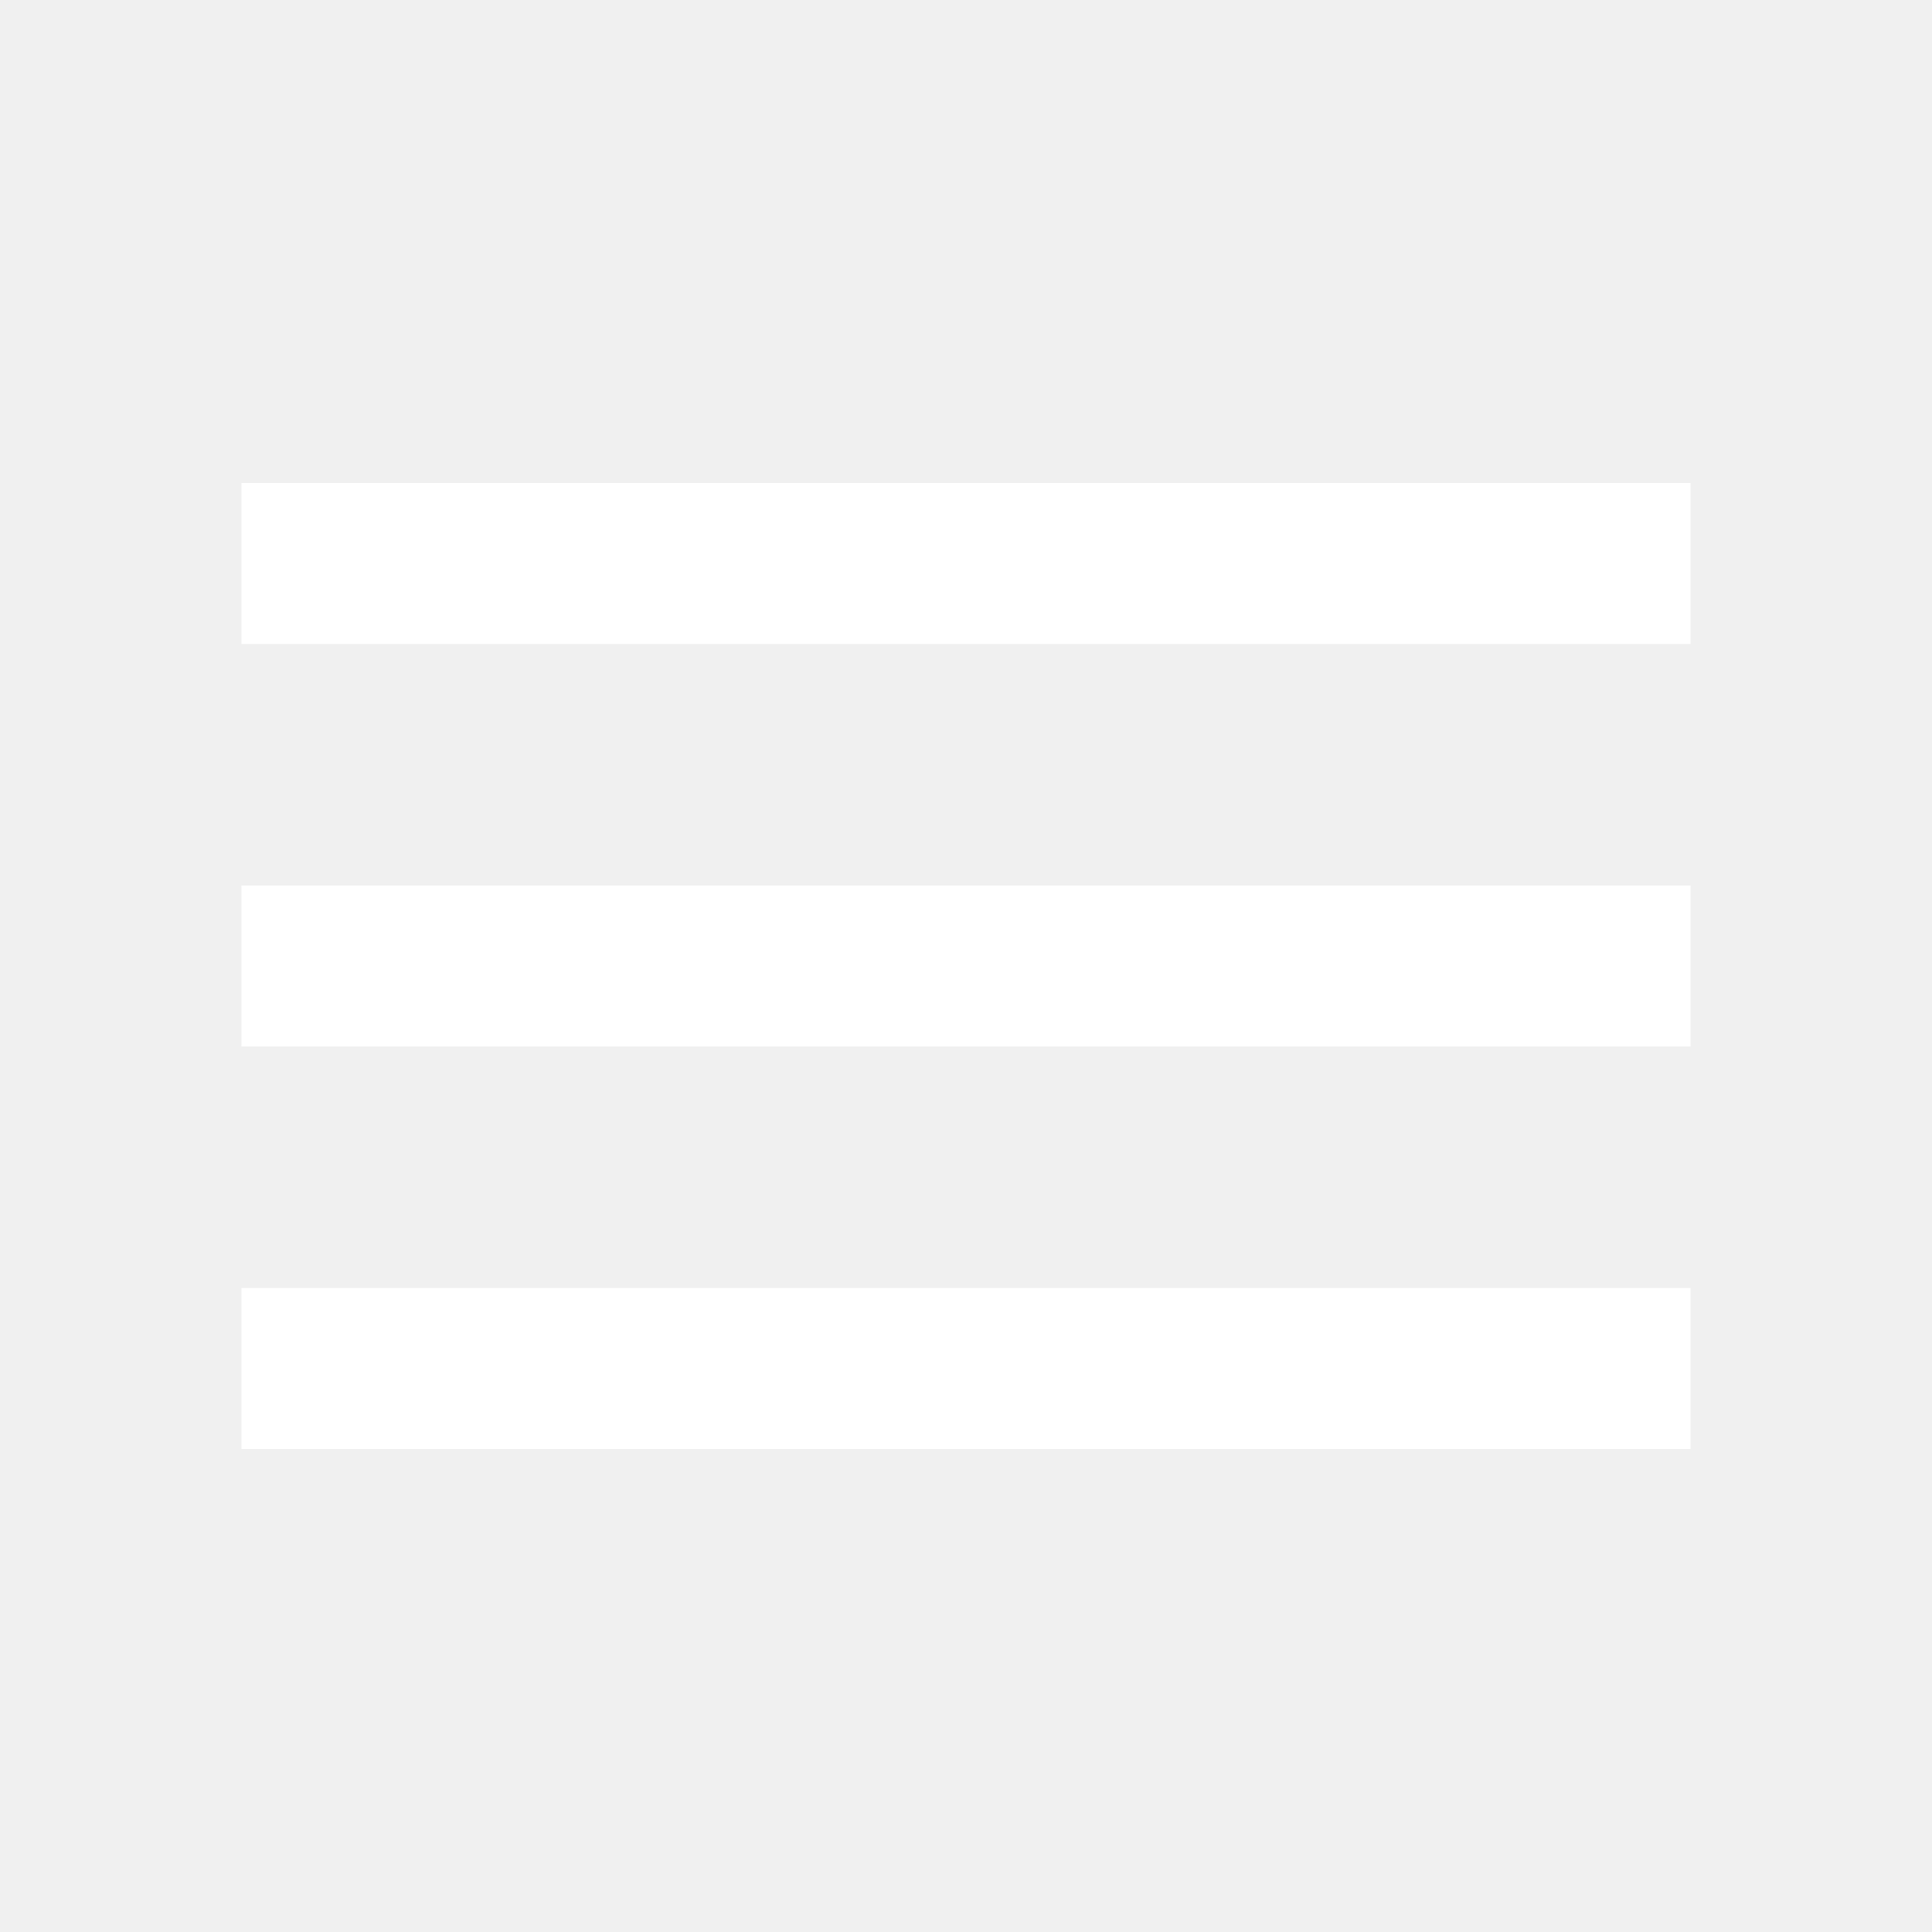
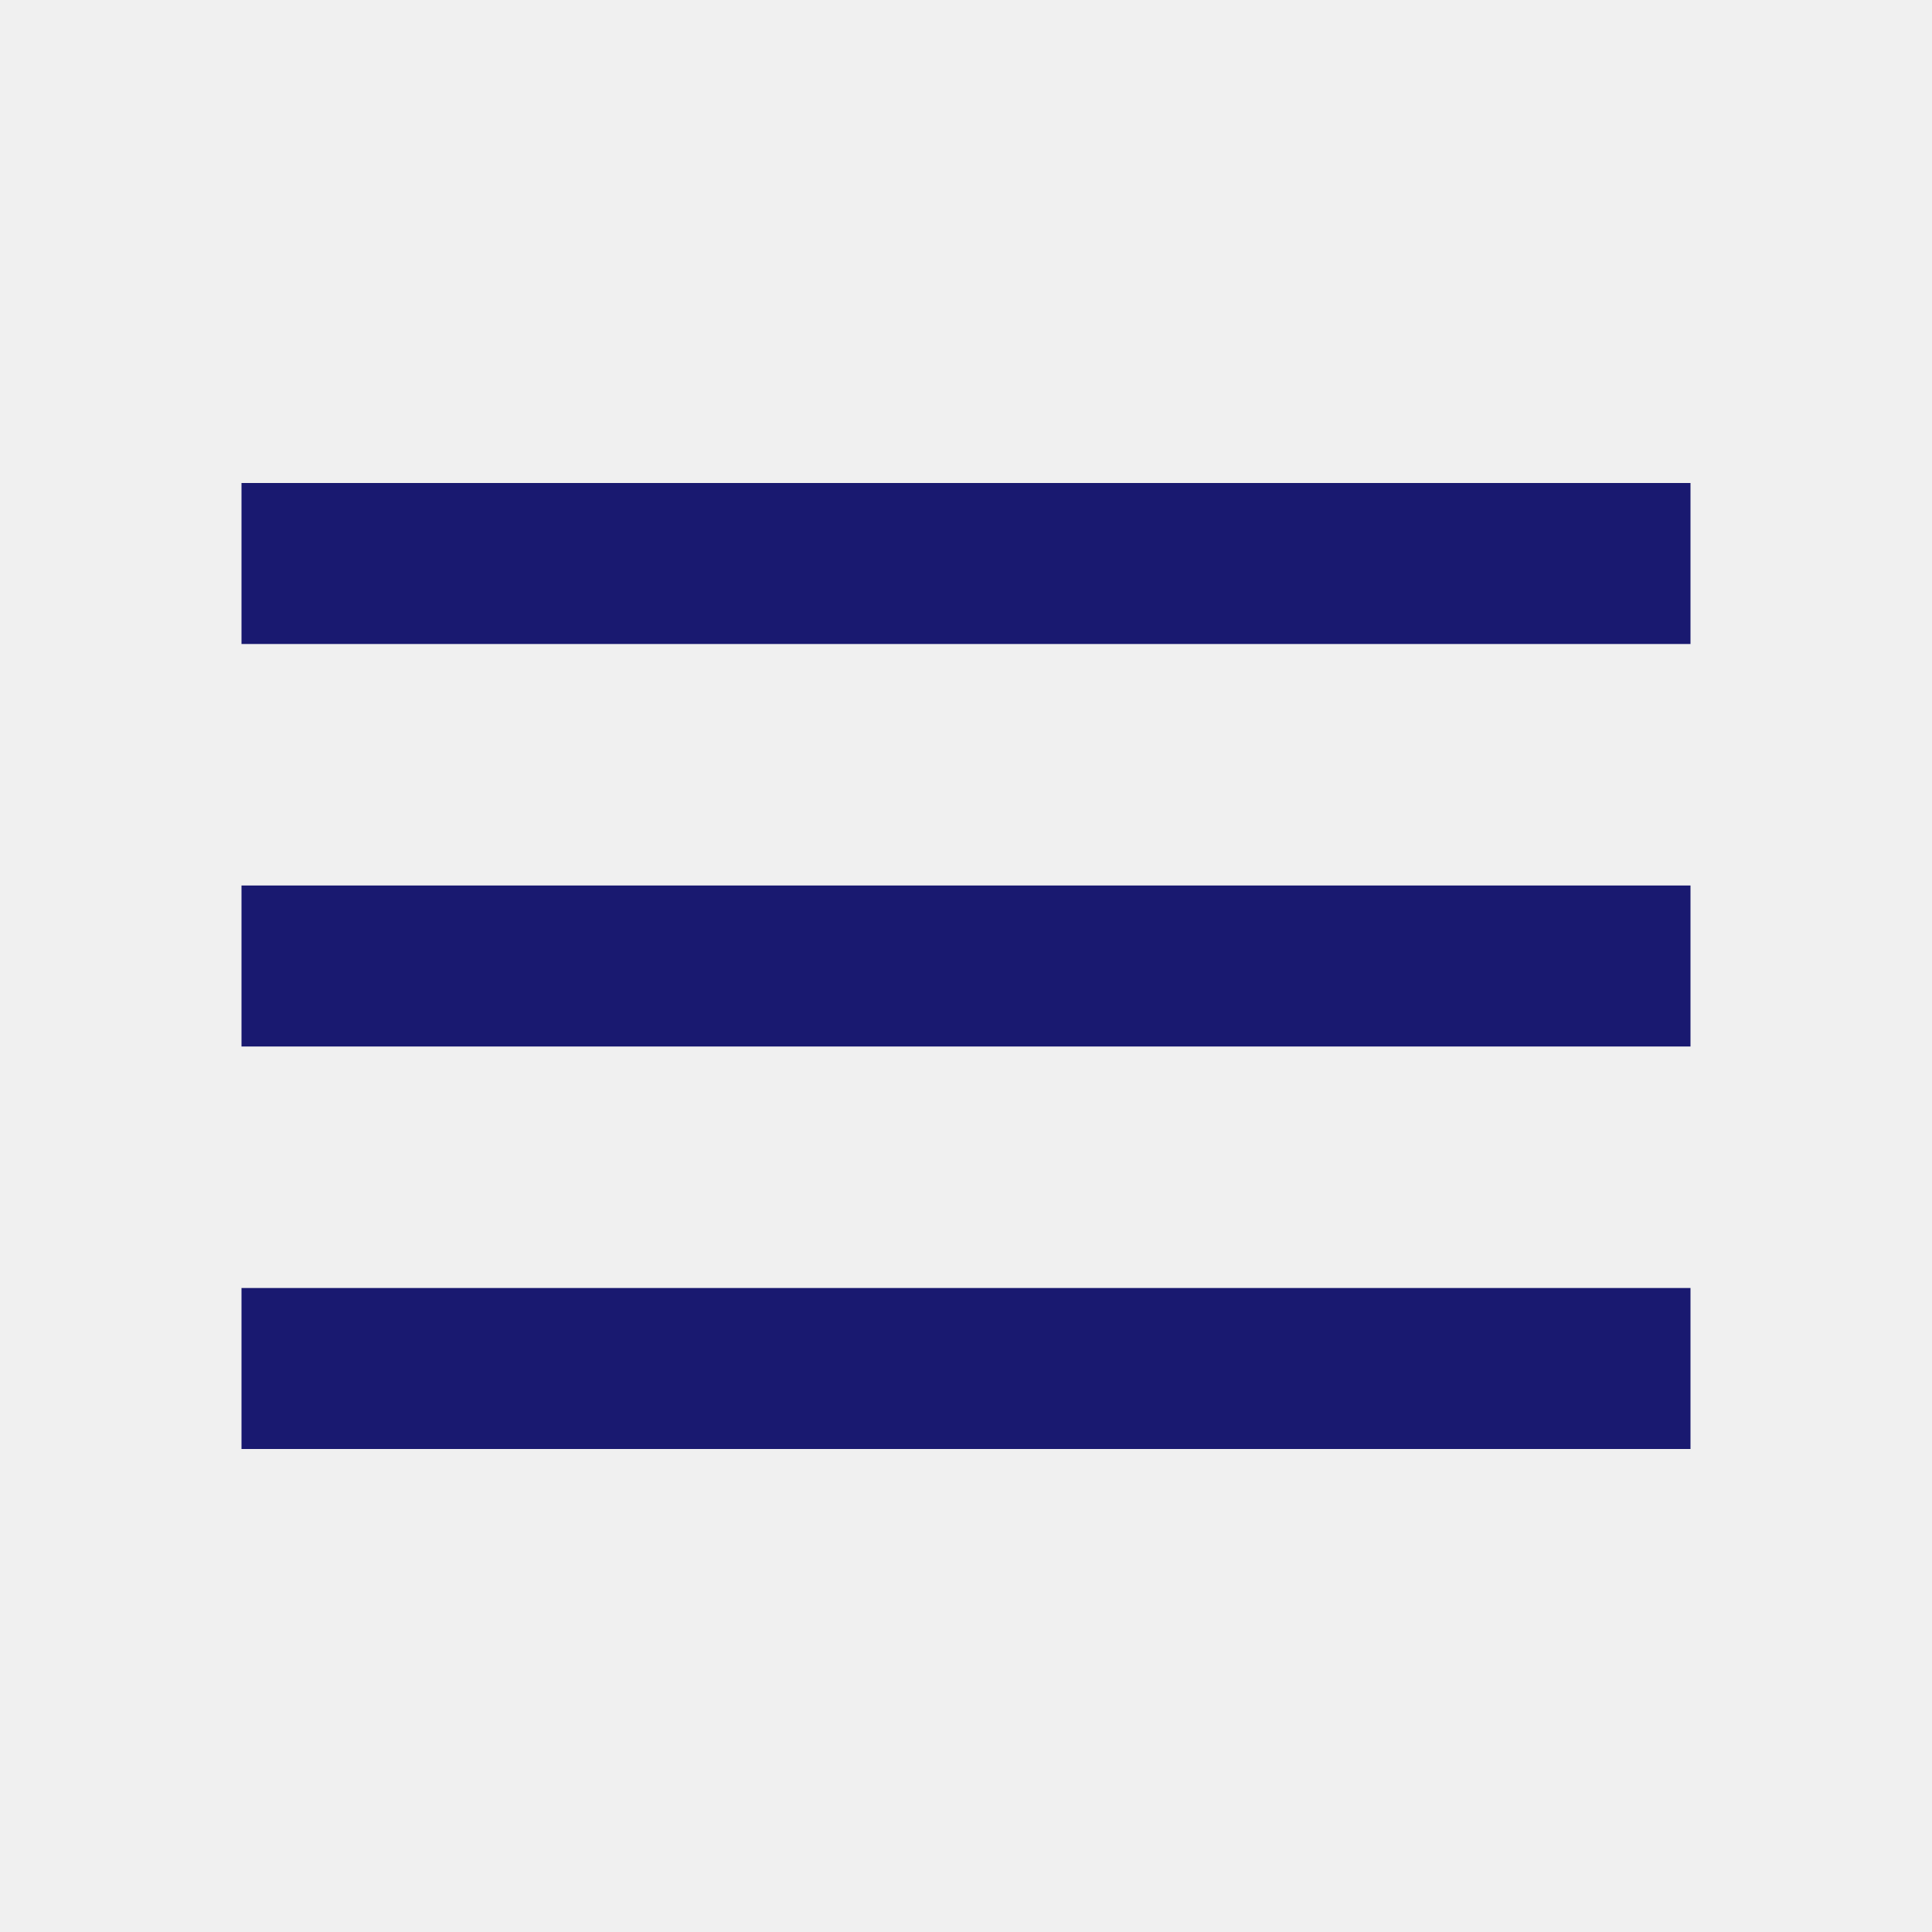
<svg xmlns="http://www.w3.org/2000/svg" id="icon_navigation_menu_24px" data-name="icon/navigation/menu_24px" width="24" height="24" viewBox="0 0 24 24">
  <rect id="Boundary" width="24" height="24" fill="none" />
-   <path id="_Color" data-name=" ↳Color" d="M18,12H0V10H18v2Zm0-5H0V5H18V7Zm0-5H0V0H18V2Z" transform="translate(3 6)" fill="#fff" />
+   <path id="_Color" data-name=" ?Color" d="M18,12H0V10H18v2Zm0-5H0V5H18V7Zm0-5H0V0H18V2Z" transform="translate(3 6)" fill="#191970" />
</svg>
